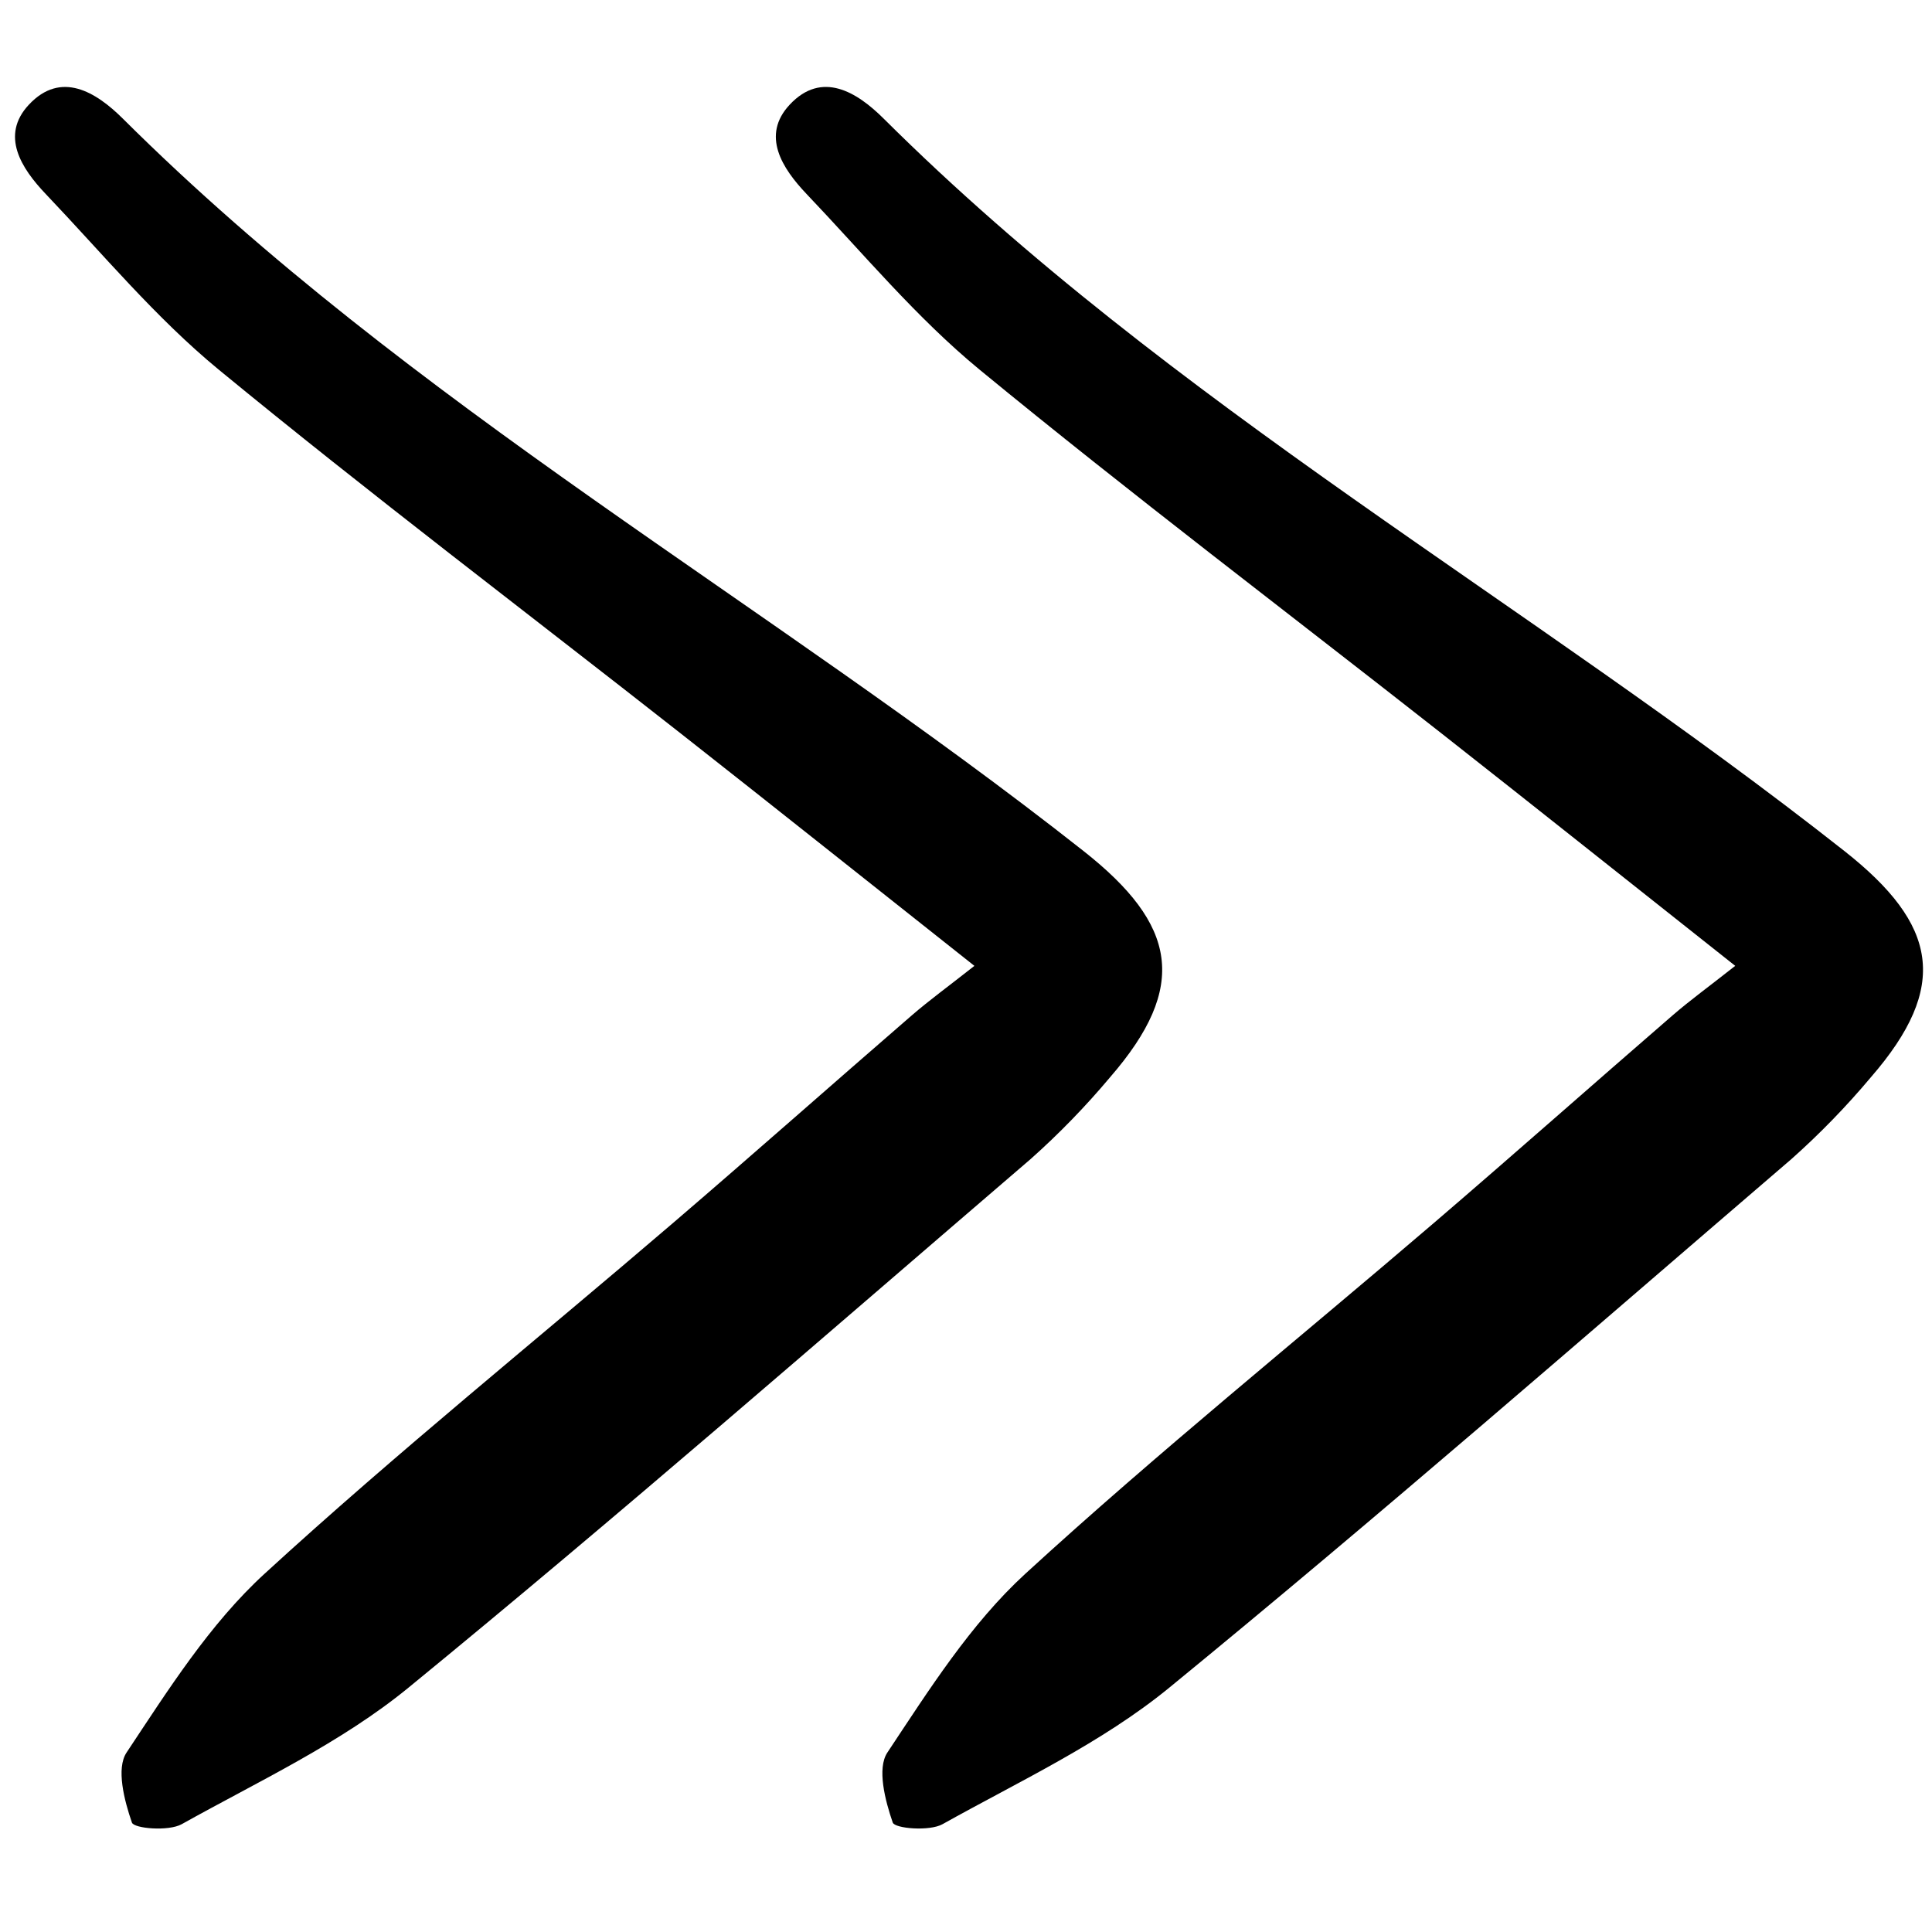
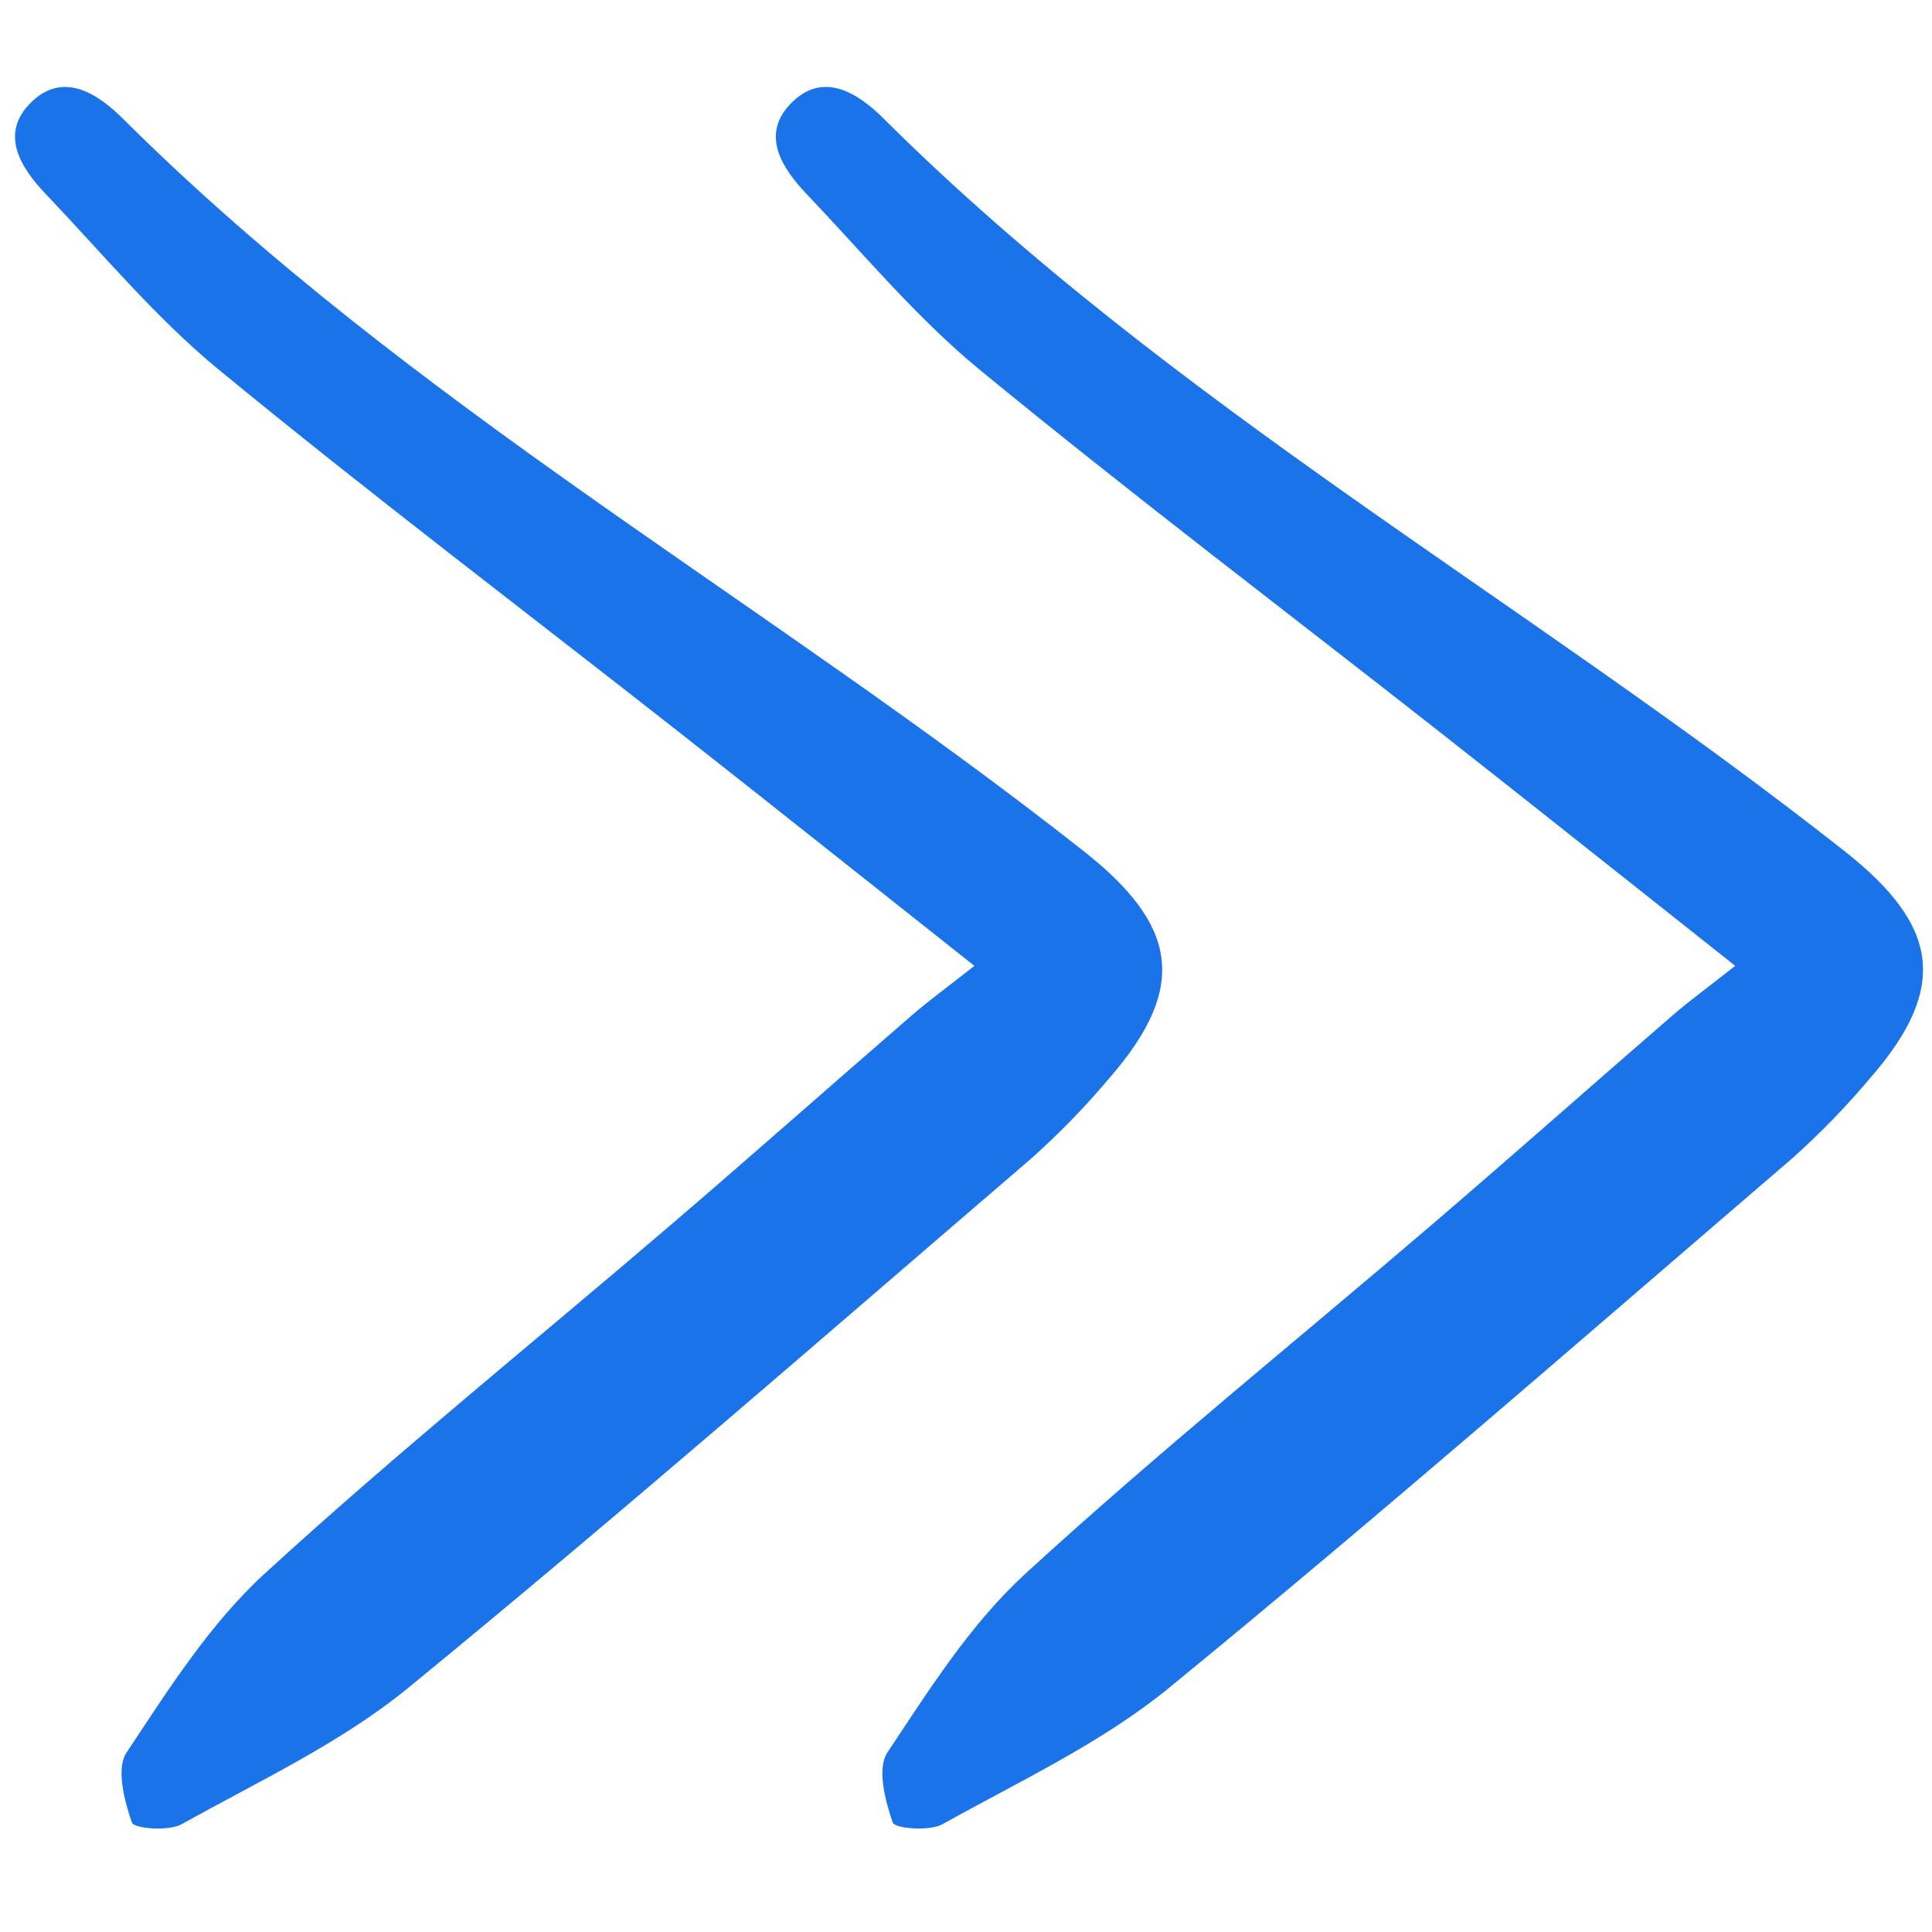
<svg xmlns="http://www.w3.org/2000/svg" width="800px" height="800px" viewBox="0 -4.5 100 100" fill="none">
-   <path d="M89.815 45.492C84.367 41.182 79.52 37.317 74.643 33.485C66.656 27.211 58.55 21.081 50.705 14.635C47.434 11.944 44.683 8.621 41.745 5.538C40.485 4.214 39.383 2.51 40.878 0.914C42.538 -0.858 44.35 0.258 45.735 1.636C60.64 16.466 79.092 26.642 95.467 39.55C100.292 43.353 100.921 46.555 96.835 51.26C95.57 52.768 94.198 54.181 92.727 55.49C82.039 64.667 71.42 73.933 60.521 82.854C57.021 85.718 52.776 87.69 48.786 89.919C48.106 90.299 46.315 90.145 46.208 89.835C45.815 88.697 45.383 87.034 45.931 86.21C48.085 82.967 50.233 79.56 53.068 76.96C59.911 70.689 67.153 64.853 74.207 58.809C78.355 55.254 82.443 51.629 86.574 48.054C87.478 47.273 88.451 46.568 89.815 45.492Z" fill="currentColor" />
-   <path d="M50.435 45.493C44.987 41.182 40.14 37.318 35.263 33.486C27.276 27.212 19.169 21.082 11.325 14.636C8.054 11.945 5.302 8.622 2.365 5.539C1.104 4.215 0.002 2.51 1.498 0.915C3.158 -0.857 4.969 0.259 6.355 1.637C21.26 16.467 39.711 26.643 56.086 39.551C60.912 43.354 61.54 46.556 57.455 51.261C56.19 52.769 54.817 54.182 53.347 55.491C42.658 64.668 32.039 73.934 21.14 82.855C17.641 85.719 13.395 87.691 9.406 89.919C8.726 90.3 6.934 90.146 6.828 89.836C6.434 88.698 6.002 87.035 6.551 86.211C8.705 82.968 10.852 79.561 13.688 76.962C20.53 70.69 27.773 64.854 34.826 58.81C38.974 55.255 43.063 51.63 47.194 48.055C48.097 47.274 49.07 46.569 50.435 45.493Z" fill="currentColor" />
+   <path d="M89.815 45.492C84.367 41.182 79.52 37.317 74.643 33.485C66.656 27.211 58.55 21.081 50.705 14.635C47.434 11.944 44.683 8.621 41.745 5.538C40.485 4.214 39.383 2.51 40.878 0.914C42.538 -0.858 44.35 0.258 45.735 1.636C60.64 16.466 79.092 26.642 95.467 39.55C100.292 43.353 100.921 46.555 96.835 51.26C95.57 52.768 94.198 54.181 92.727 55.49C82.039 64.667 71.42 73.933 60.521 82.854C57.021 85.718 52.776 87.69 48.786 89.919C48.106 90.299 46.315 90.145 46.208 89.835C45.815 88.697 45.383 87.034 45.931 86.21C48.085 82.967 50.233 79.56 53.068 76.96C59.911 70.689 67.153 64.853 74.207 58.809C78.355 55.254 82.443 51.629 86.574 48.054C87.478 47.273 88.451 46.568 89.815 45.492Z" fill="#1a73e8" />
+   <path d="M50.435 45.493C44.987 41.182 40.14 37.318 35.263 33.486C27.276 27.212 19.169 21.082 11.325 14.636C8.054 11.945 5.302 8.622 2.365 5.539C1.104 4.215 0.002 2.51 1.498 0.915C3.158 -0.857 4.969 0.259 6.355 1.637C21.26 16.467 39.711 26.643 56.086 39.551C60.912 43.354 61.54 46.556 57.455 51.261C56.19 52.769 54.817 54.182 53.347 55.491C42.658 64.668 32.039 73.934 21.14 82.855C17.641 85.719 13.395 87.691 9.406 89.919C8.726 90.3 6.934 90.146 6.828 89.836C6.434 88.698 6.002 87.035 6.551 86.211C8.705 82.968 10.852 79.561 13.688 76.962C20.53 70.69 27.773 64.854 34.826 58.81C38.974 55.255 43.063 51.63 47.194 48.055C48.097 47.274 49.07 46.569 50.435 45.493Z" fill="#1a73e8" />
</svg>
